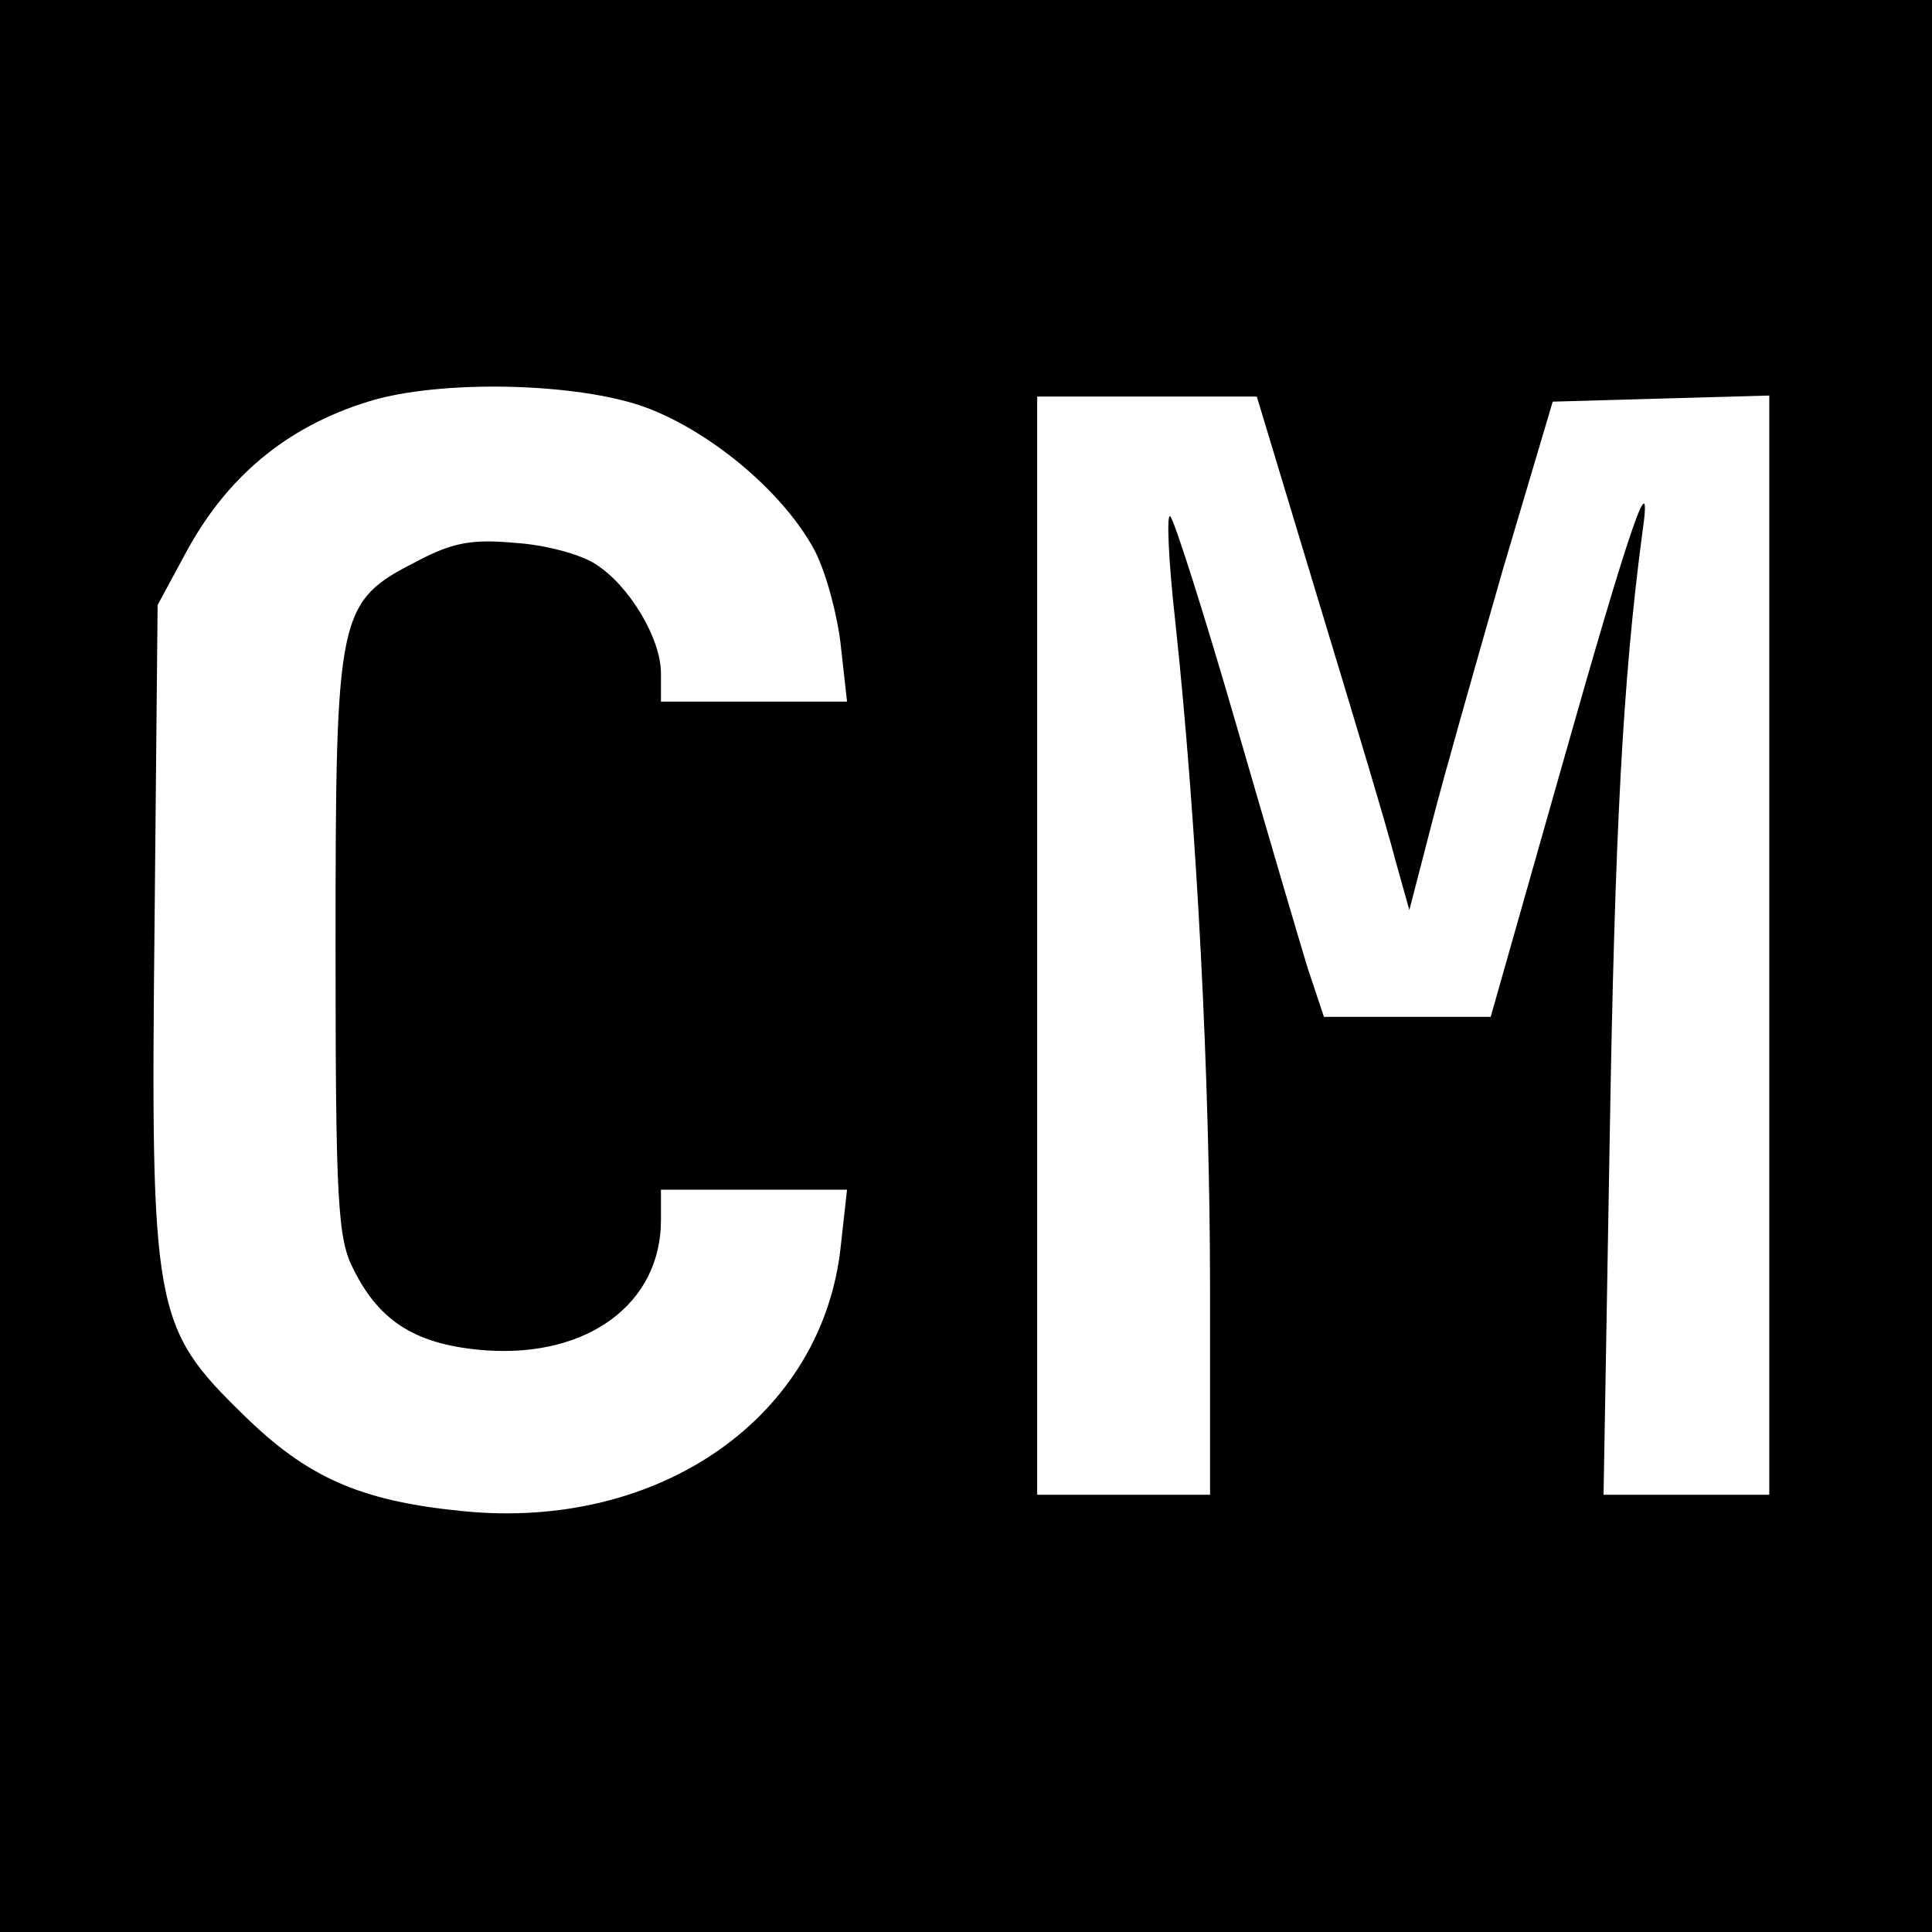
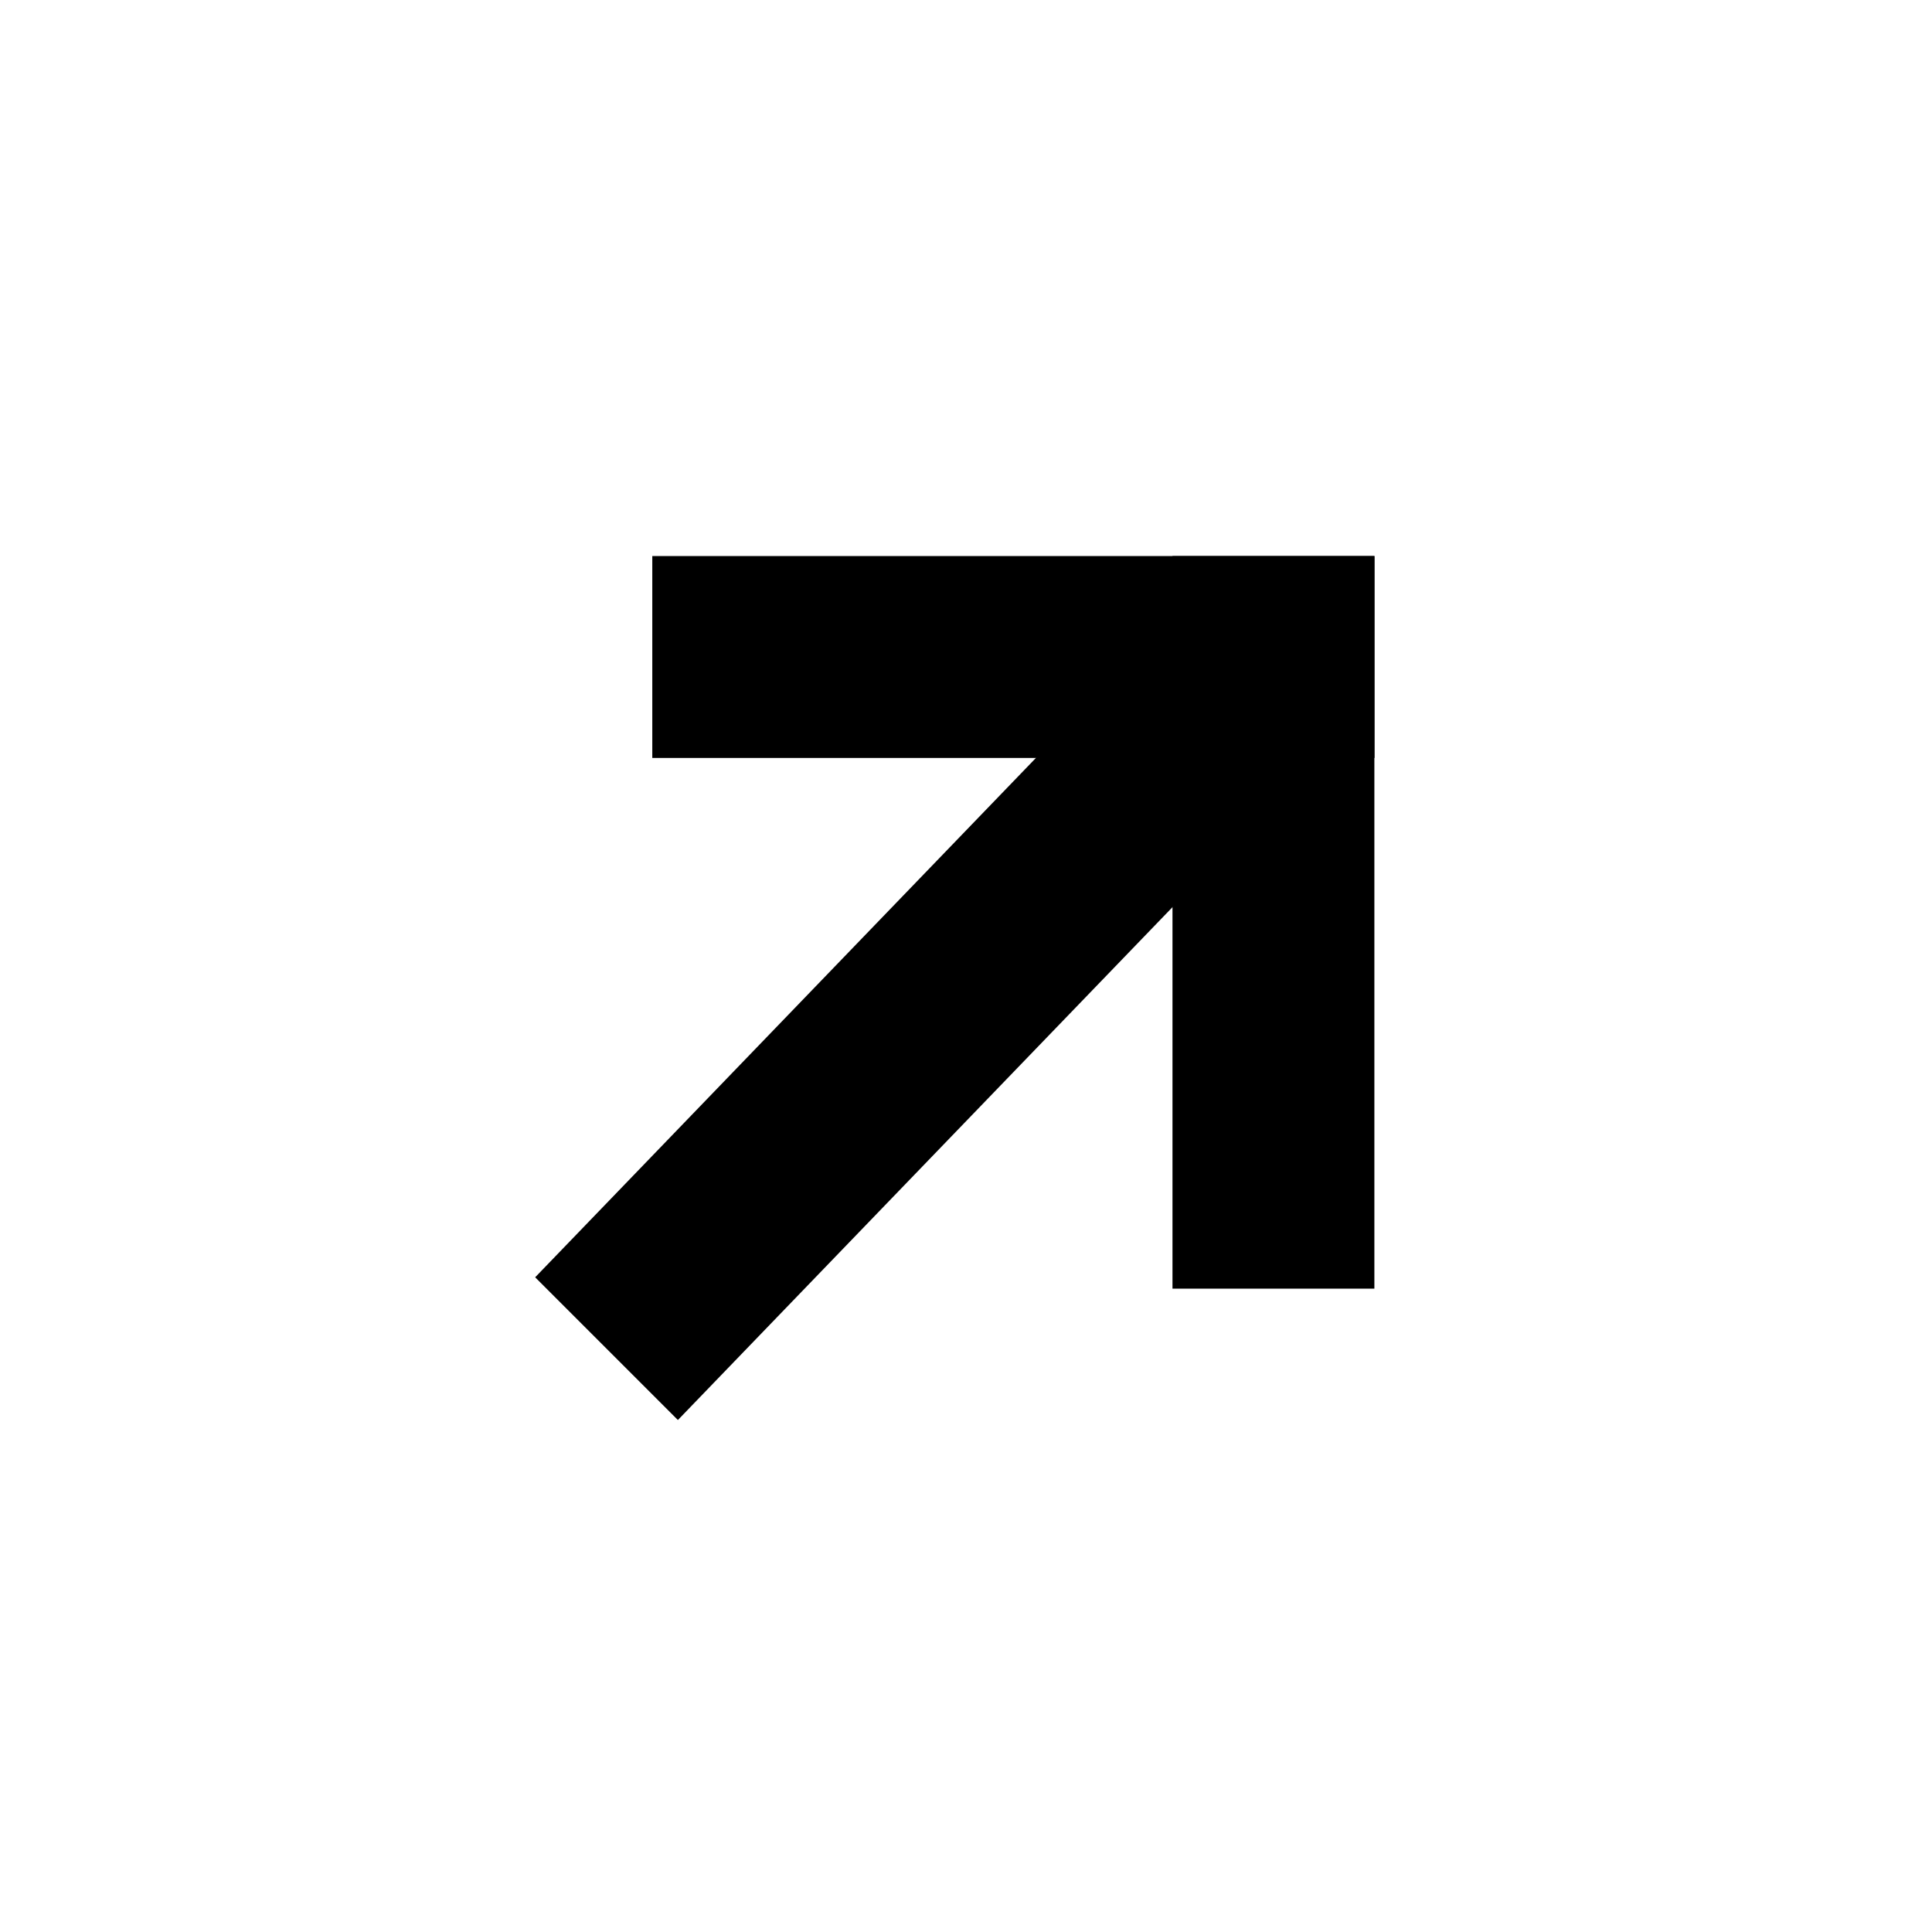
- <svg xmlns="http://www.w3.org/2000/svg" width="253.333" height="253.333" preserveAspectRatio="xMidYMid meet" version="1.0" viewBox="0 0 190 190">
-   <g fill="#000" stroke="none">
-     <path d="M0 950 l0 -950 950 0 950 0 0 950 0 950 -950 0 -950 0 0 -950z m636 549 c66 -25 137 -86 166 -142 11 -22 22 -64 25 -93 l6 -54 -92 0 -91 0 0 28 c0 34 -31 86 -64 107 -13 9 -48 19 -78 21 -43 4 -62 1 -98 -18 -78 -40 -80 -49 -80 -378 0 -252 2 -289 18 -319 26 -52 63 -74 130 -79 100 -7 172 46 172 128 l0 30 91 0 92 0 -6 -54 c-17 -169 -178 -282 -373 -262 -100 10 -152 33 -215 95 -88 86 -91 102 -87 483 l3 313 27 50 c40 75 99 125 180 150 70 22 207 19 274 -6z m661 -191 c34 -112 68 -225 75 -253 l14 -50 22 85 c12 47 44 159 70 250 l49 165 106 3 107 3 0 -541 0 -540 -81 0 -82 0 6 348 c5 305 13 453 32 597 11 75 -11 12 -80 -232 l-69 -243 -82 0 -82 0 -16 48 c-8 26 -40 135 -71 242 -31 107 -60 198 -64 202 -4 5 -2 -43 5 -105 21 -196 34 -449 34 -656 l0 -201 -85 0 -85 0 0 540 0 540 108 0 108 0 61 -202z" transform="translate(0,190) scale(0.1,-0.1)" />
-   </g>
+ <svg xmlns="http://www.w3.org/2000/svg" viewBox="0 0 16 16">
+   <rect x="5.402" y="4.605" width="5.981" height="1.672" />
+   <rect x="9.71" y="4.605" width="1.672" height="6.067" />
+   <polygon points="5.614,11.76 11.138,6.032 9.955,4.85 4.432,10.578" />
</svg>
